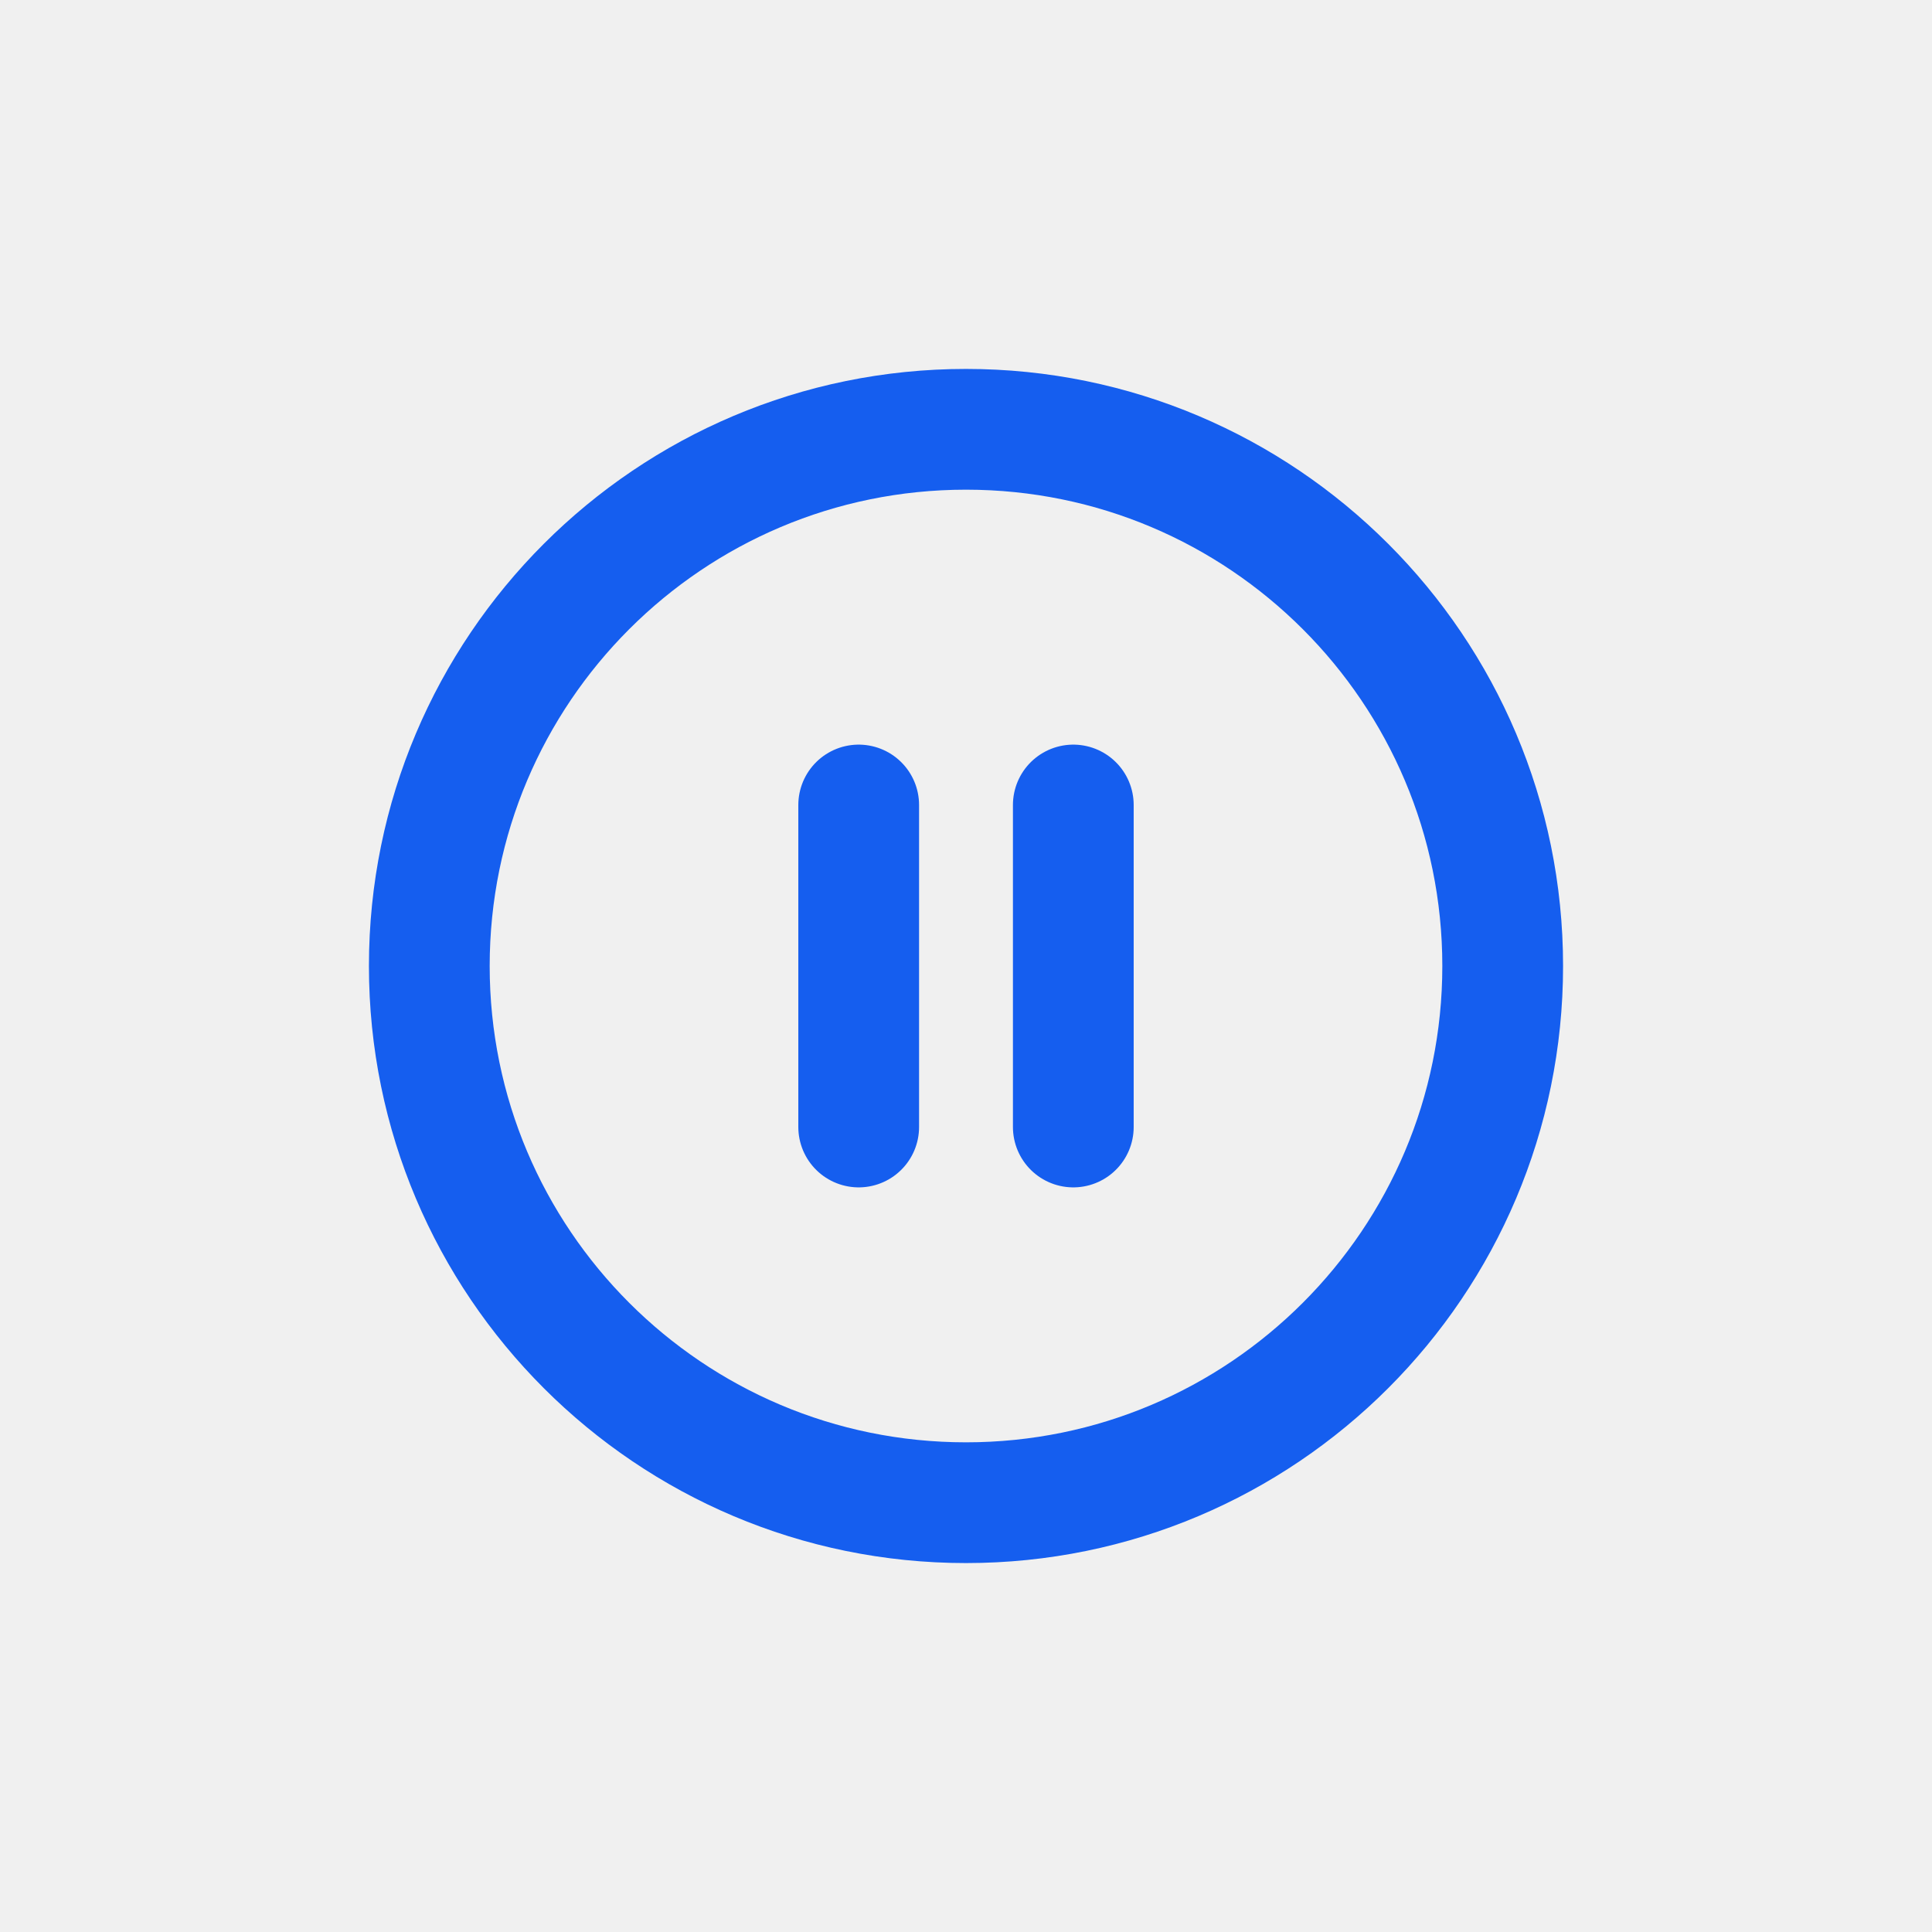
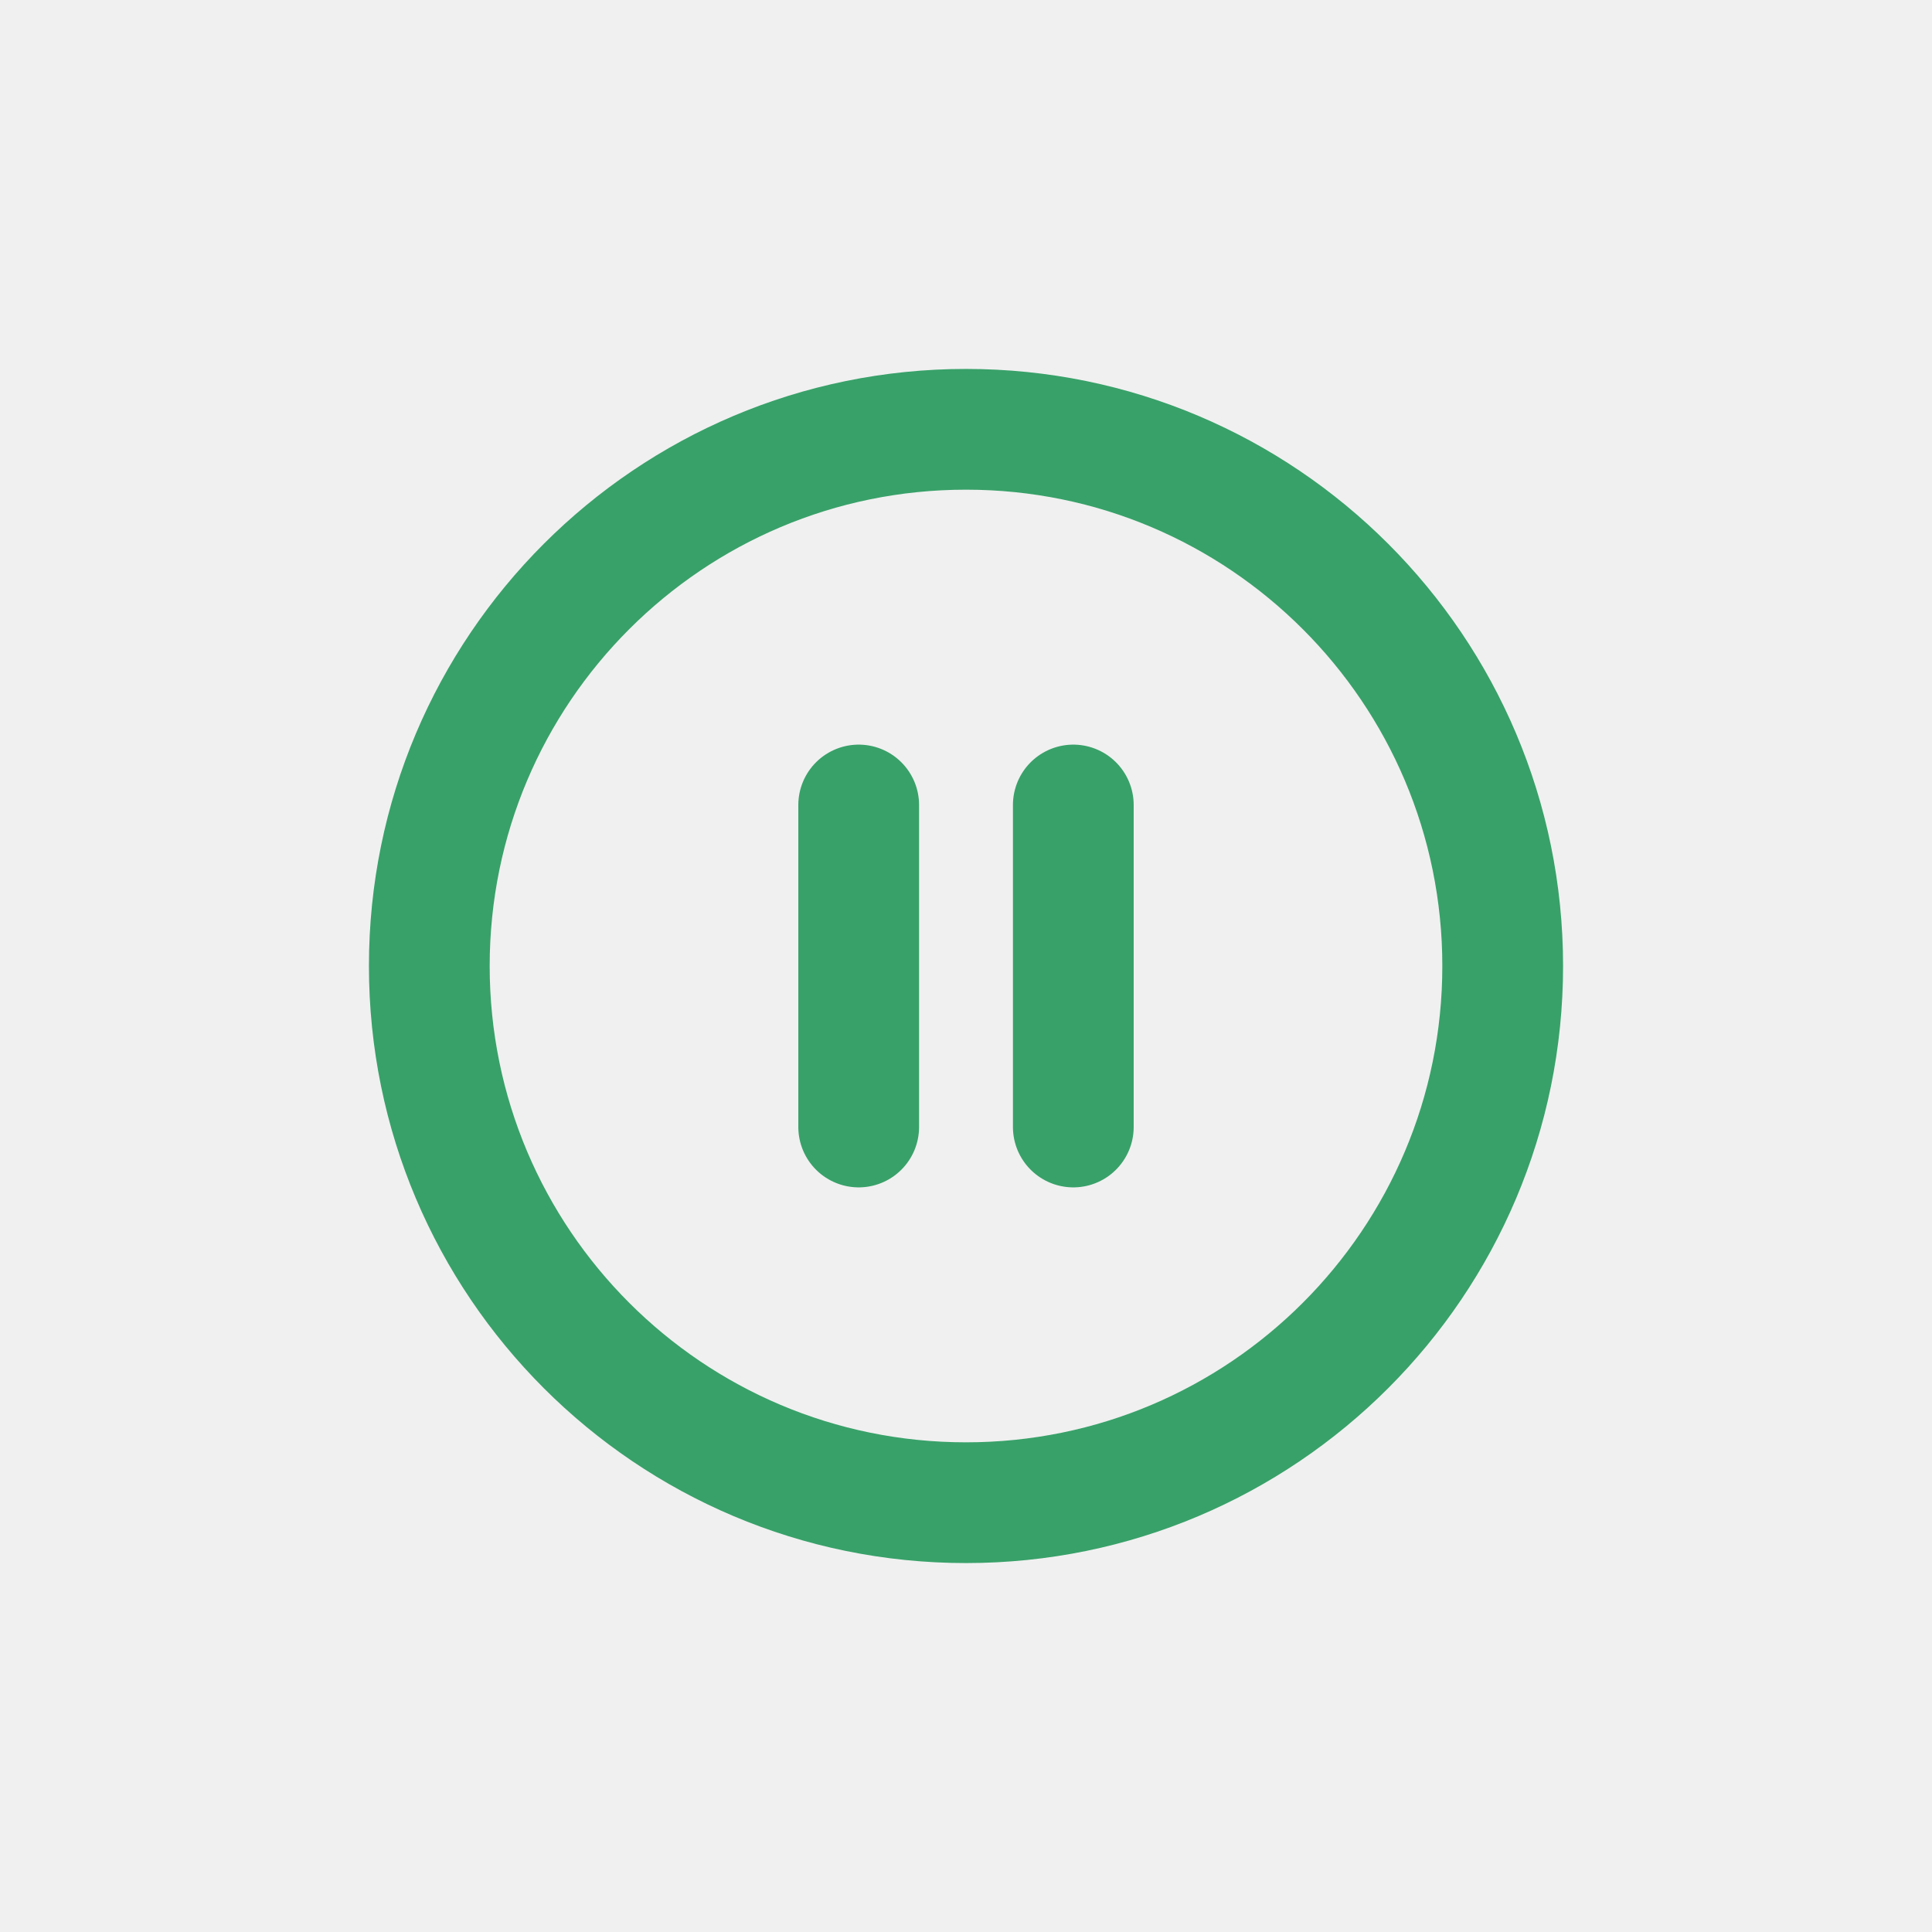
<svg xmlns="http://www.w3.org/2000/svg" width="24" height="24" viewBox="0 0 24 24" fill="none">
  <g clip-path="url(#clip0_129_2189)">
-     <path d="M10.667 14V10M13.333 14V10M18.667 12C18.667 15.682 15.682 18.667 12 18.667C8.318 18.667 5.333 15.682 5.333 12C5.333 8.318 8.318 5.333 12 5.333C15.682 5.333 18.667 8.318 18.667 12Z" stroke="#155EEF" stroke-width="1.5" stroke-linecap="round" stroke-linejoin="round" />
+     <path d="M10.667 14V10M13.333 14V10M18.667 12C18.667 15.682 15.682 18.667 12 18.667C8.318 18.667 5.333 15.682 5.333 12C5.333 8.318 8.318 5.333 12 5.333C15.682 5.333 18.667 8.318 18.667 12Z" stroke="#38A169" stroke-width="1.5" stroke-linecap="round" stroke-linejoin="round" />
  </g>
  <defs>
    <clipPath id="clip0_129_2189">
      <rect width="16" height="16" fill="white" transform="translate(4 4)" />
    </clipPath>
  </defs>
</svg>
